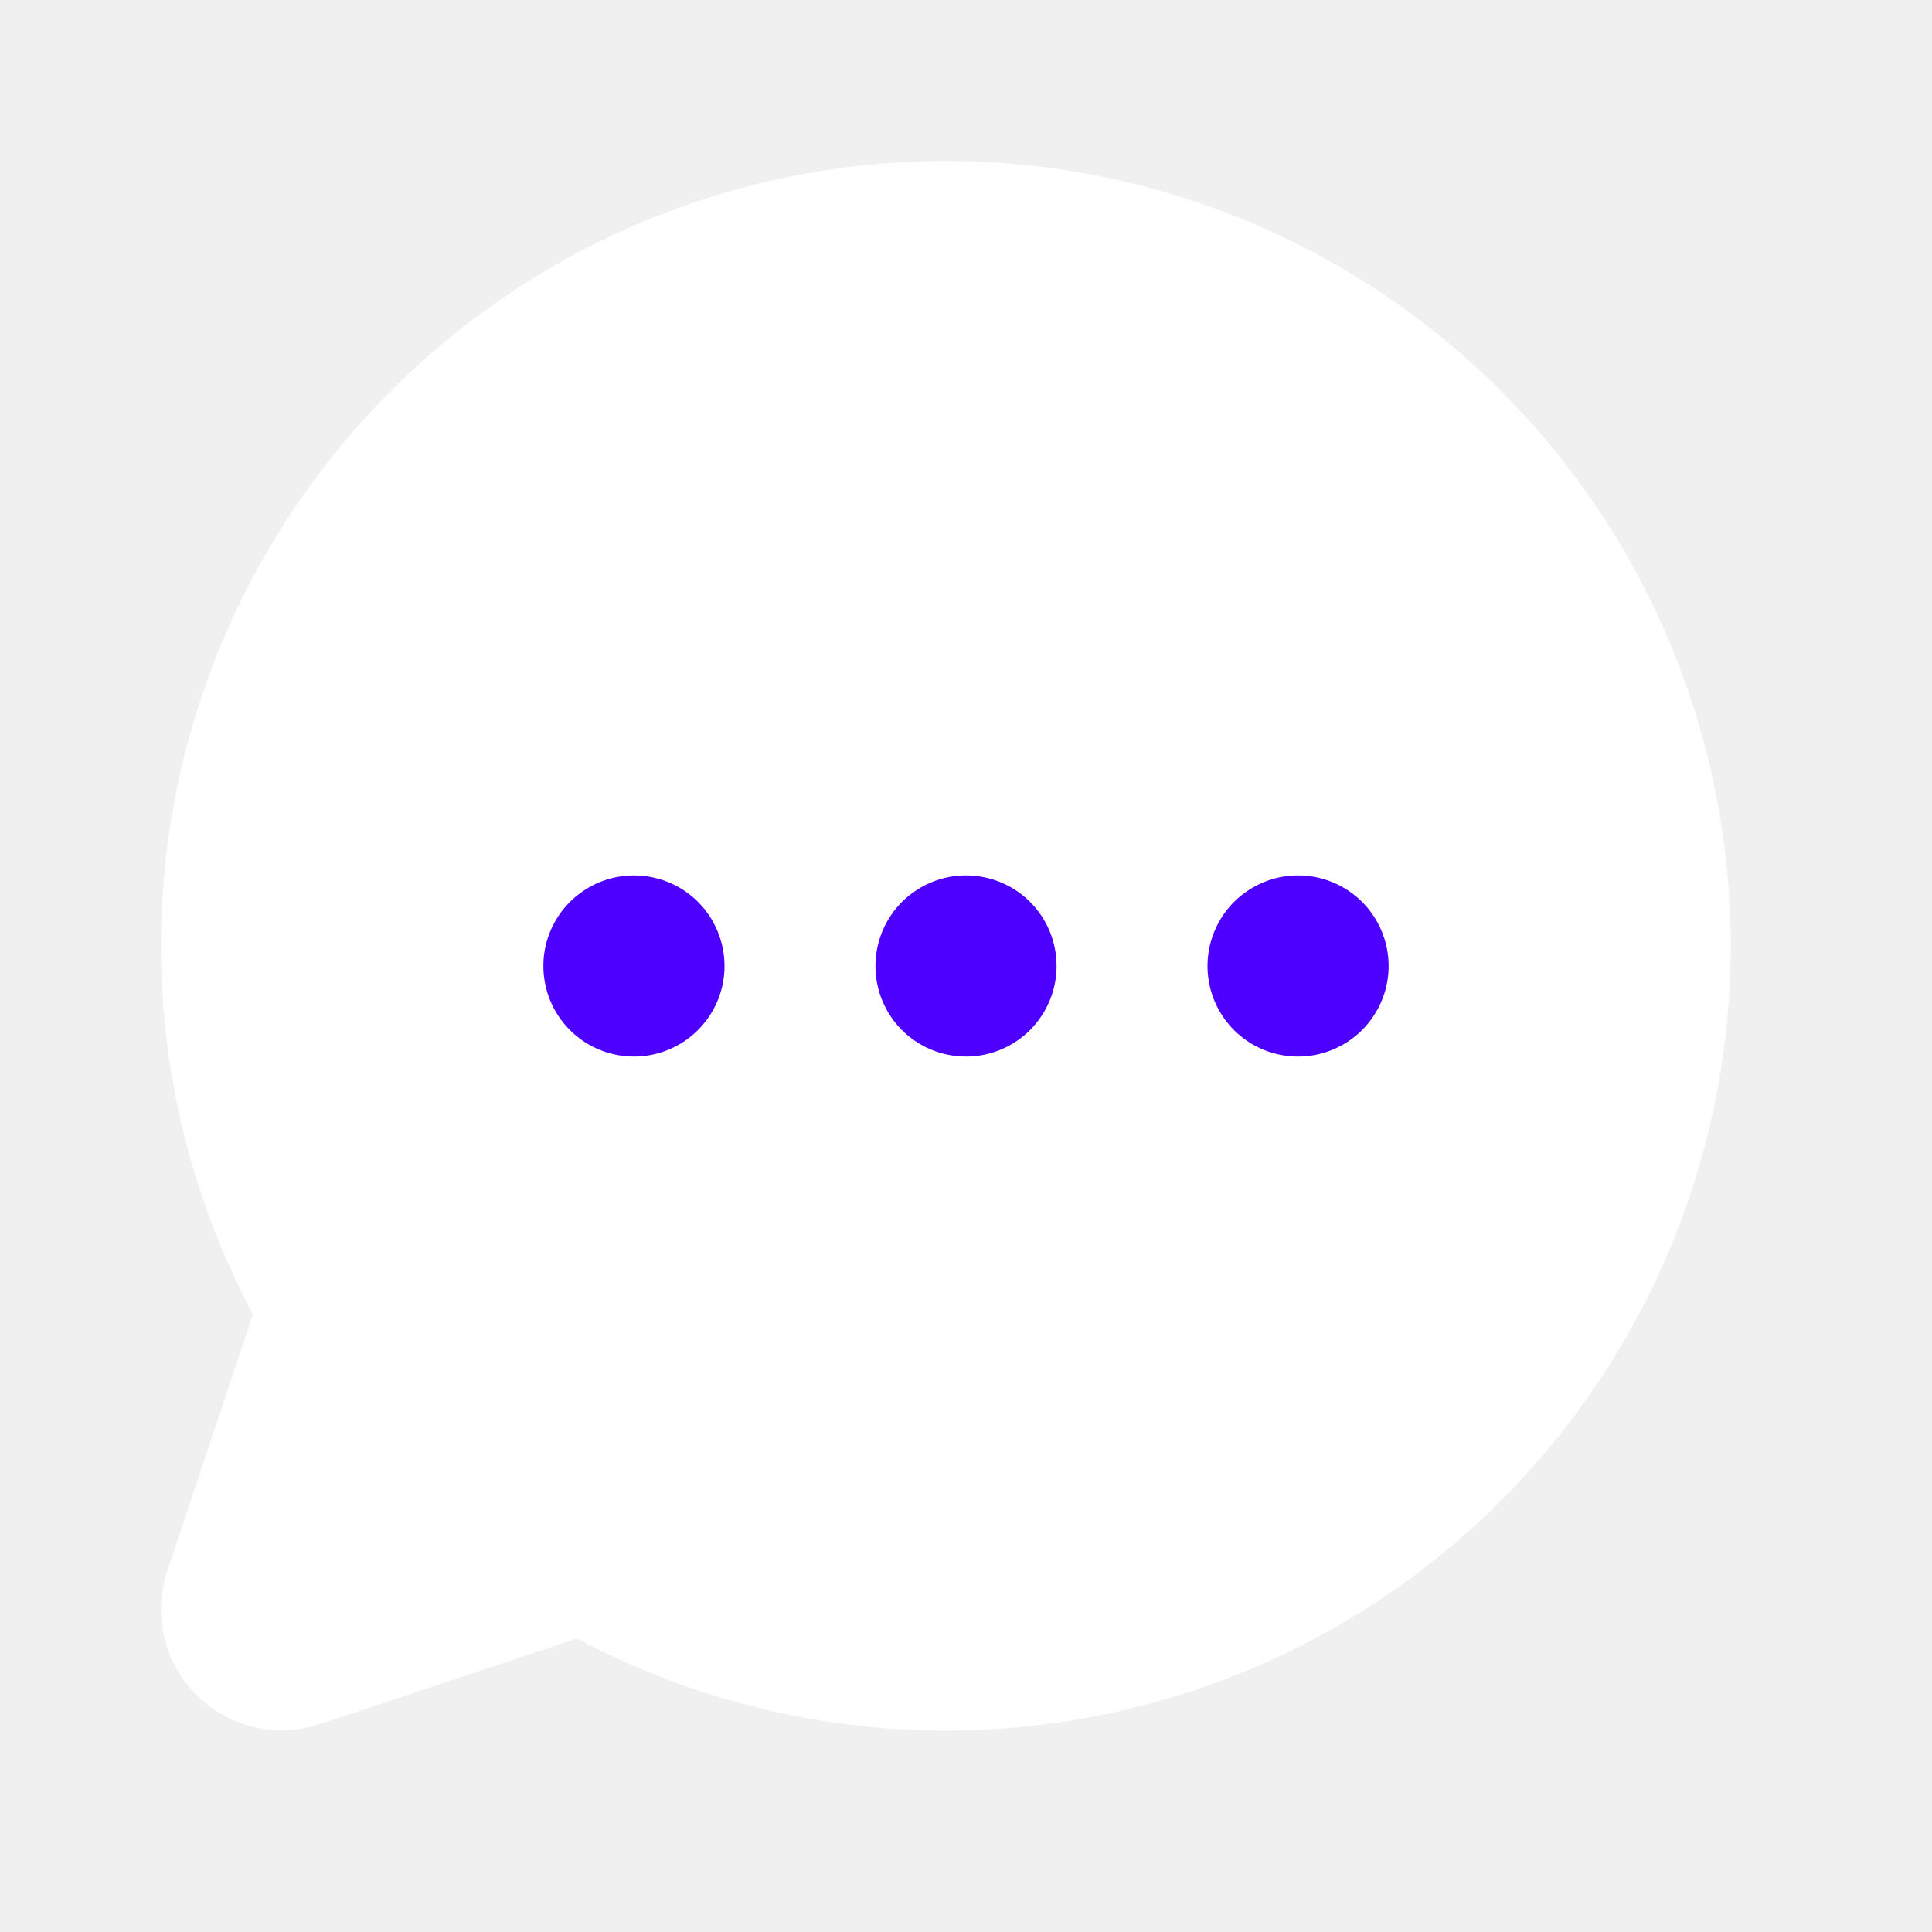
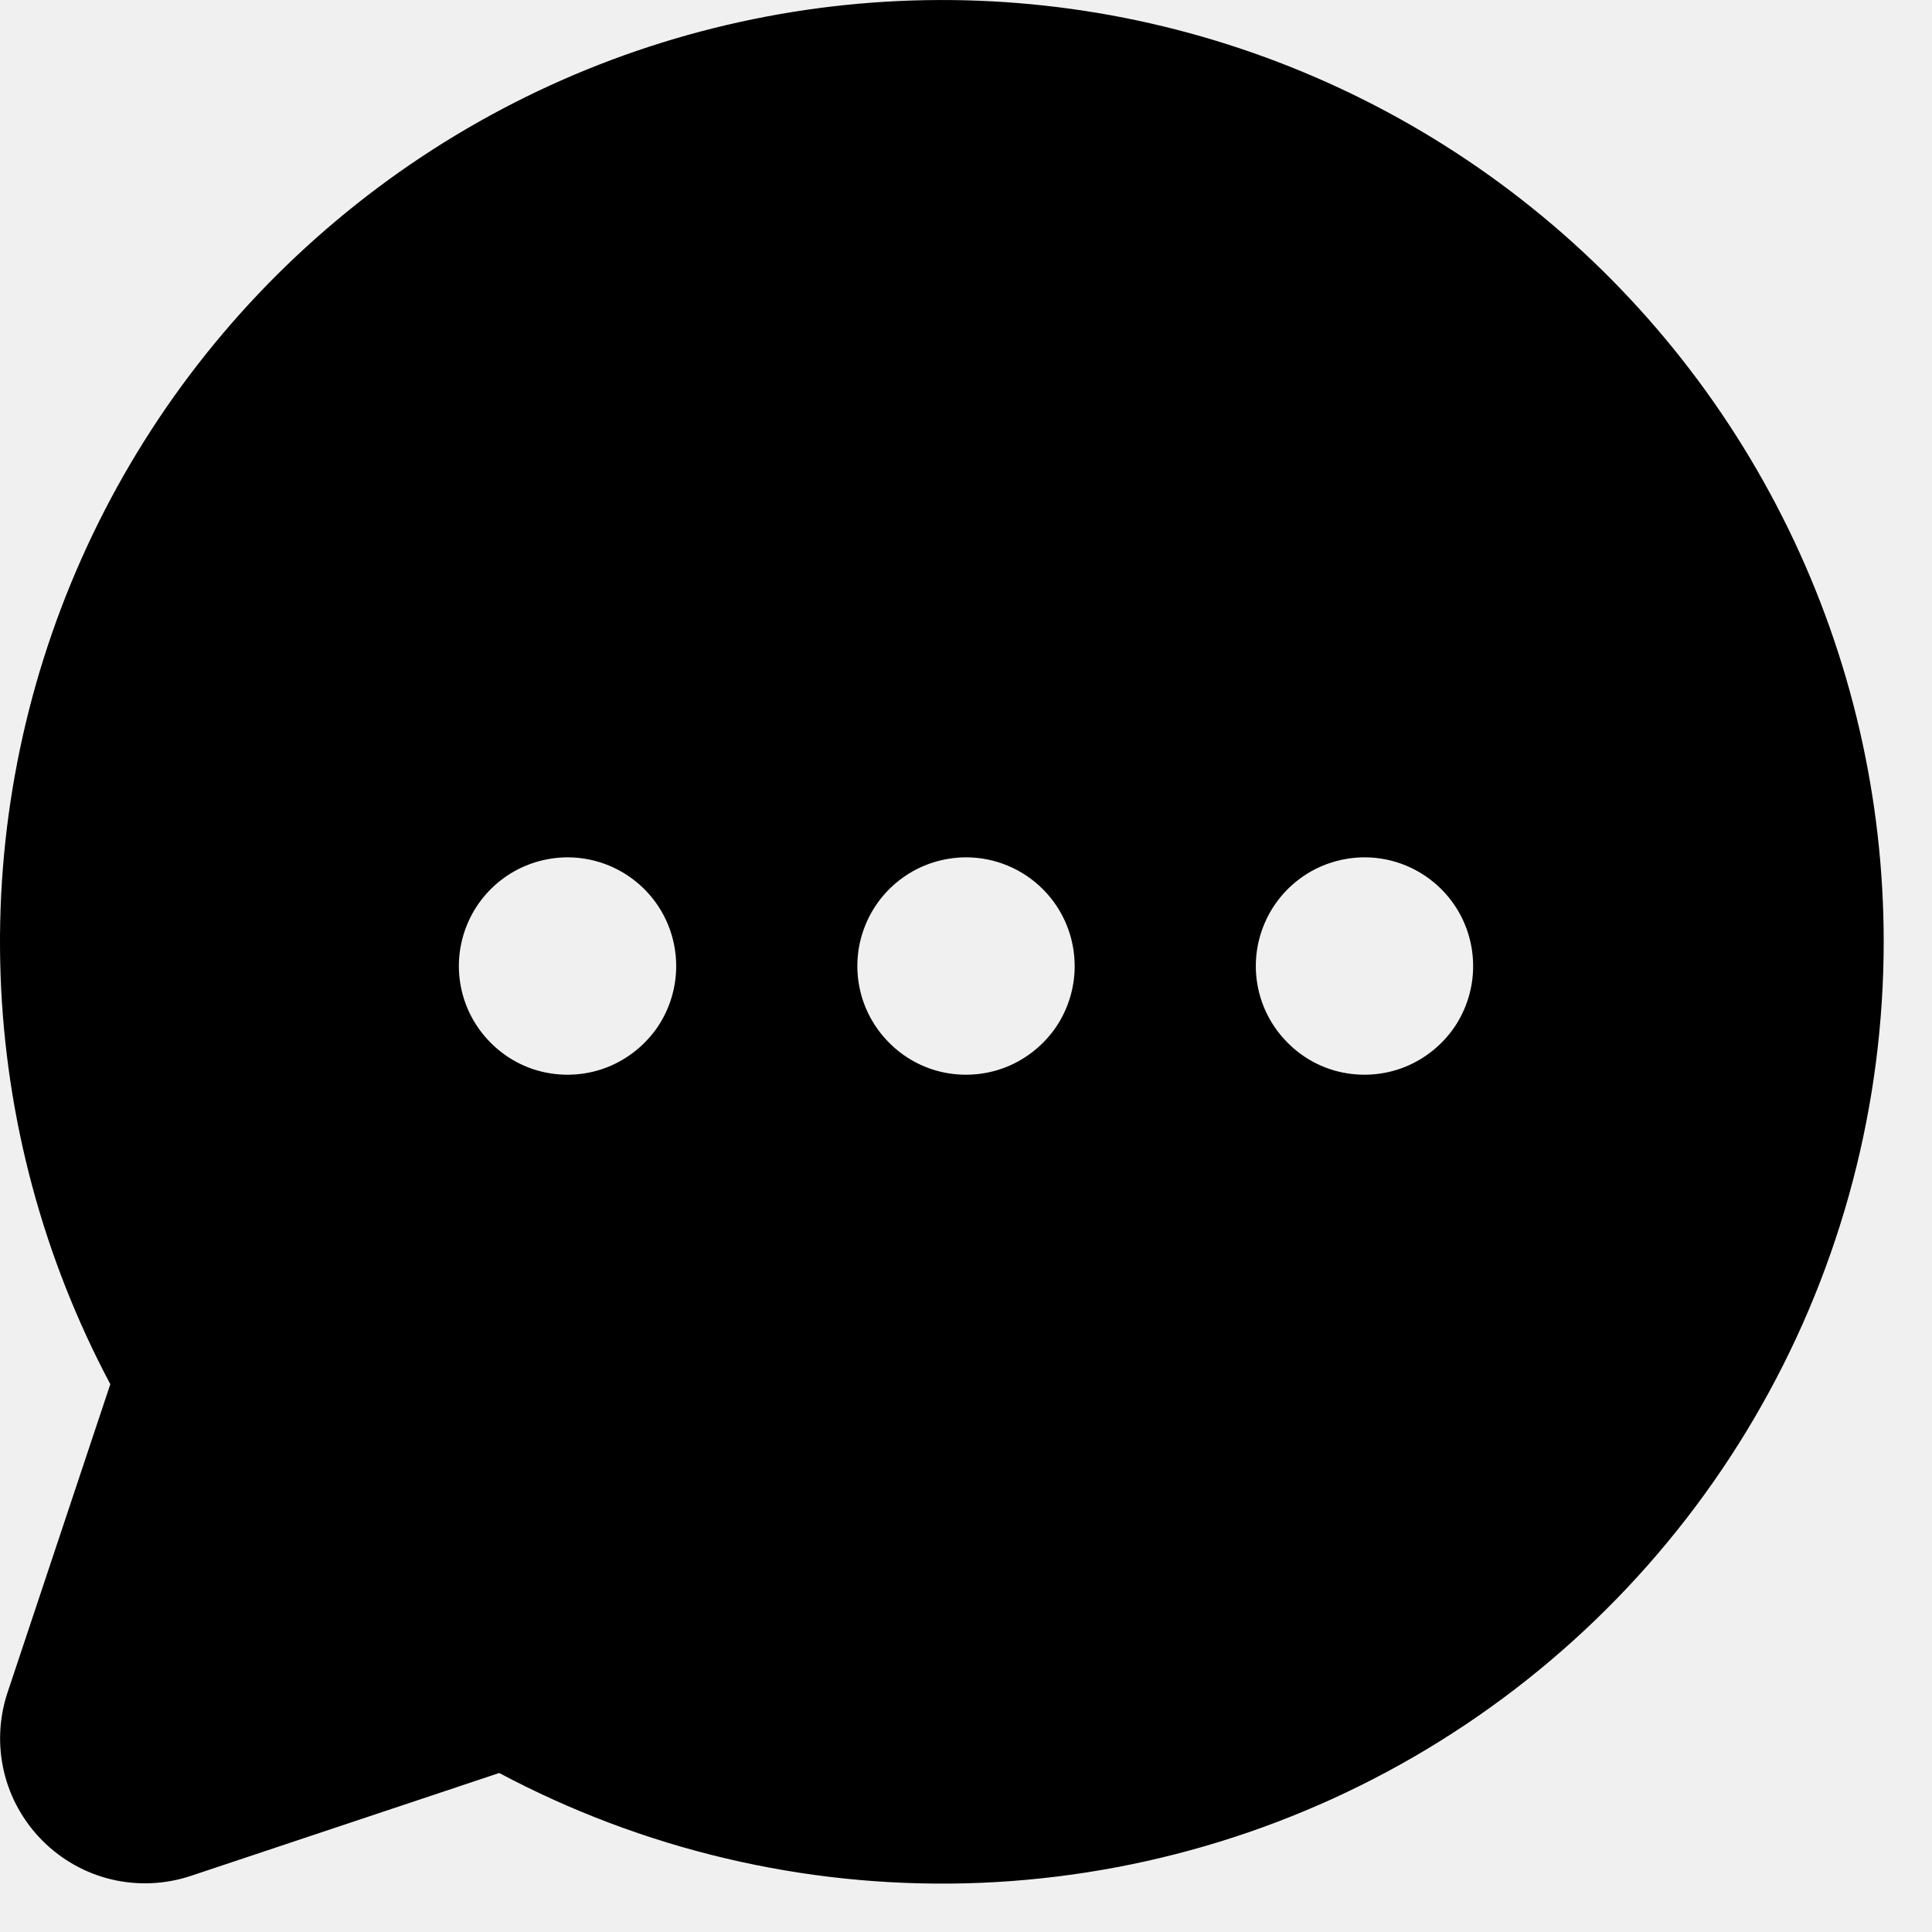
- <svg xmlns="http://www.w3.org/2000/svg" width="24" height="24" viewBox="0 0 24 24" fill="none">
-   <path d="M21.5 11.746C21.5 13.429 21.065 15.084 20.236 16.549C19.407 18.014 18.213 19.24 16.77 20.107C15.327 20.973 13.684 21.451 12.001 21.495C10.319 21.538 8.653 21.145 7.168 20.354L3.975 21.418C3.711 21.506 3.427 21.519 3.156 21.455C2.885 21.391 2.637 21.253 2.44 21.056C2.243 20.859 2.105 20.611 2.041 20.34C1.977 20.069 1.99 19.785 2.078 19.521L3.142 16.328C2.446 15.021 2.058 13.572 2.006 12.092C1.954 10.612 2.24 9.139 2.842 7.786C3.444 6.433 4.347 5.235 5.481 4.283C6.615 3.33 7.952 2.649 9.389 2.29C10.826 1.932 12.325 1.905 13.774 2.212C15.223 2.52 16.583 3.153 17.75 4.065C18.918 4.976 19.862 6.142 20.512 7.473C21.161 8.804 21.499 10.265 21.5 11.746Z" fill="white" />
-   <path d="M13.125 12C13.125 12.223 13.059 12.44 12.935 12.625C12.812 12.81 12.636 12.954 12.431 13.039C12.225 13.124 11.999 13.147 11.78 13.103C11.562 13.06 11.362 12.953 11.204 12.796C11.047 12.638 10.94 12.438 10.897 12.22C10.853 12.001 10.876 11.775 10.961 11.569C11.046 11.364 11.19 11.188 11.375 11.065C11.56 10.941 11.777 10.875 12 10.875C12.298 10.875 12.585 10.993 12.796 11.204C13.007 11.415 13.125 11.702 13.125 12ZM7.875 10.875C7.652 10.875 7.435 10.941 7.25 11.065C7.065 11.188 6.921 11.364 6.836 11.569C6.75 11.775 6.728 12.001 6.772 12.22C6.815 12.438 6.922 12.638 7.08 12.796C7.237 12.953 7.437 13.06 7.656 13.103C7.874 13.147 8.1 13.124 8.306 13.039C8.511 12.954 8.687 12.81 8.81 12.625C8.934 12.44 9 12.223 9 12C9 11.702 8.881 11.415 8.671 11.204C8.46 10.993 8.173 10.875 7.875 10.875ZM16.125 10.875C15.902 10.875 15.685 10.941 15.5 11.065C15.315 11.188 15.171 11.364 15.086 11.569C15.001 11.775 14.978 12.001 15.022 12.22C15.065 12.438 15.172 12.638 15.329 12.796C15.487 12.953 15.687 13.06 15.905 13.103C16.124 13.147 16.35 13.124 16.555 13.039C16.761 12.954 16.937 12.81 17.06 12.625C17.184 12.44 17.25 12.223 17.25 12C17.25 11.702 17.131 11.415 16.921 11.204C16.709 10.993 16.423 10.875 16.125 10.875Z" fill="#4D00FF" />
+ <svg xmlns="http://www.w3.org/2000/svg" width="20" height="20" viewBox="0 0 20 20" fill="none">
+   <path d="M7.389 0.291C8.826 -0.068 10.326 -0.095 11.774 0.212C13.223 0.52 14.583 1.154 15.75 2.065C16.918 2.976 17.862 4.142 18.512 5.473C19.162 6.804 19.5 8.266 19.5 9.747C19.5 11.43 19.065 13.084 18.236 14.549C17.408 16.014 16.214 17.24 14.771 18.107C13.328 18.974 11.685 19.452 10.002 19.496C8.319 19.539 6.654 19.145 5.168 18.354L1.976 19.419C1.711 19.507 1.428 19.52 1.156 19.456C0.885 19.392 0.638 19.253 0.441 19.056C0.244 18.859 0.105 18.611 0.041 18.34C-0.023 18.069 -0.01 17.785 0.078 17.521L1.142 14.329C0.446 13.021 0.058 11.572 0.006 10.092C-0.046 8.612 0.24 7.14 0.842 5.787C1.444 4.433 2.347 3.235 3.482 2.283C4.616 1.331 5.952 0.649 7.389 0.291ZM5.875 8.875C5.653 8.876 5.435 8.941 5.25 9.065C5.065 9.189 4.921 9.364 4.836 9.57C4.751 9.775 4.728 10.002 4.772 10.22C4.815 10.438 4.923 10.638 5.08 10.795C5.237 10.953 5.437 11.061 5.655 11.104C5.874 11.147 6.1 11.125 6.306 11.04C6.511 10.954 6.687 10.81 6.811 10.626C6.934 10.441 7 10.223 7 10.001C7 9.702 6.882 9.416 6.671 9.205C6.46 8.994 6.173 8.875 5.875 8.875ZM10 8.875C9.778 8.876 9.56 8.941 9.375 9.065C9.19 9.189 9.046 9.364 8.961 9.57C8.876 9.775 8.853 10.002 8.897 10.22C8.94 10.438 9.048 10.638 9.205 10.795C9.362 10.953 9.562 11.061 9.78 11.104C9.999 11.147 10.225 11.125 10.431 11.04C10.636 10.954 10.812 10.81 10.936 10.626C11.059 10.441 11.125 10.223 11.125 10.001C11.125 9.702 11.007 9.416 10.796 9.205C10.585 8.994 10.299 8.875 10 8.875ZM14.125 8.875C13.903 8.876 13.685 8.941 13.5 9.065C13.315 9.189 13.171 9.364 13.086 9.57C13.001 9.775 12.978 10.002 13.022 10.22C13.065 10.438 13.173 10.638 13.33 10.795C13.487 10.953 13.687 11.061 13.905 11.104C14.124 11.147 14.35 11.125 14.556 11.04C14.761 10.954 14.937 10.81 15.061 10.626C15.184 10.441 15.25 10.223 15.25 10.001C15.25 9.702 15.132 9.416 14.921 9.205C14.71 8.994 14.424 8.875 14.125 8.875Z" fill="black" />
</svg>
